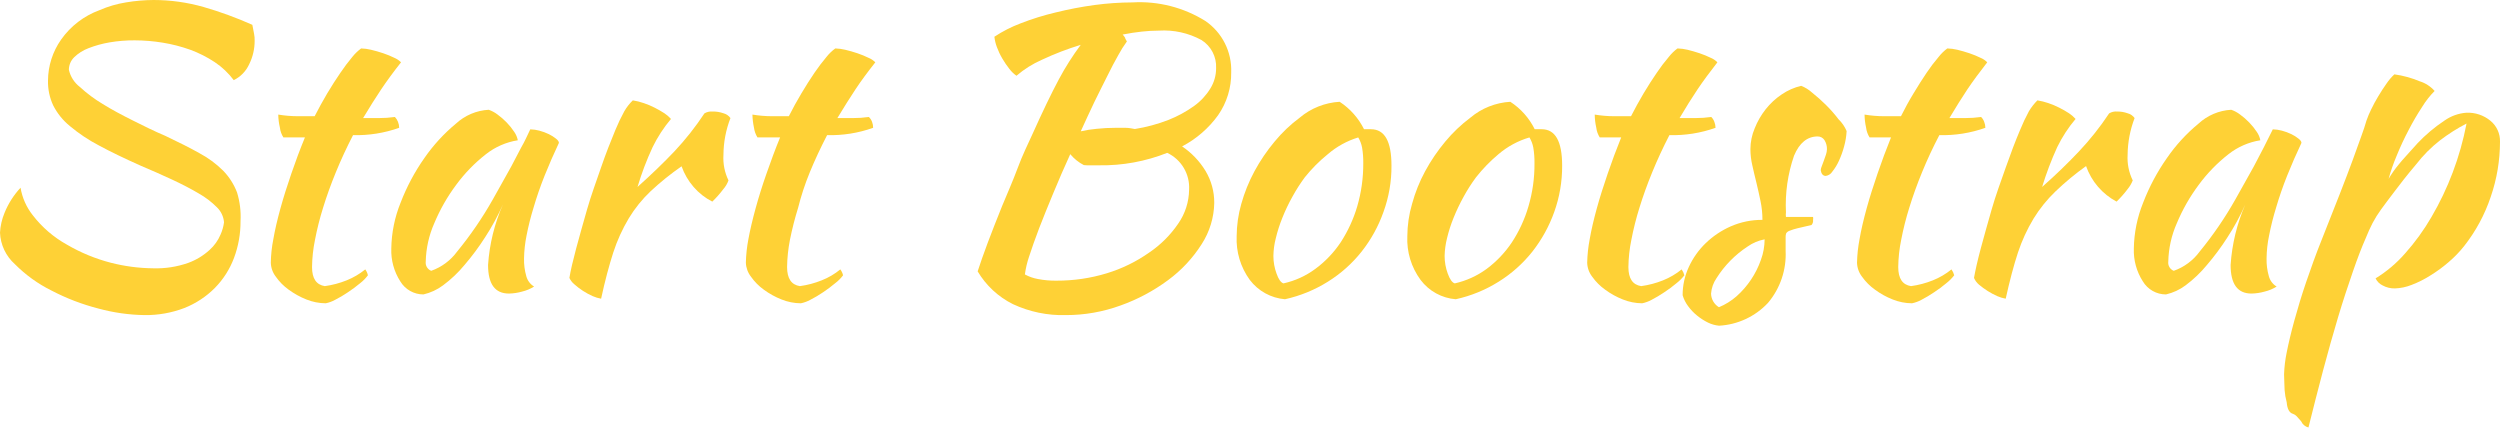
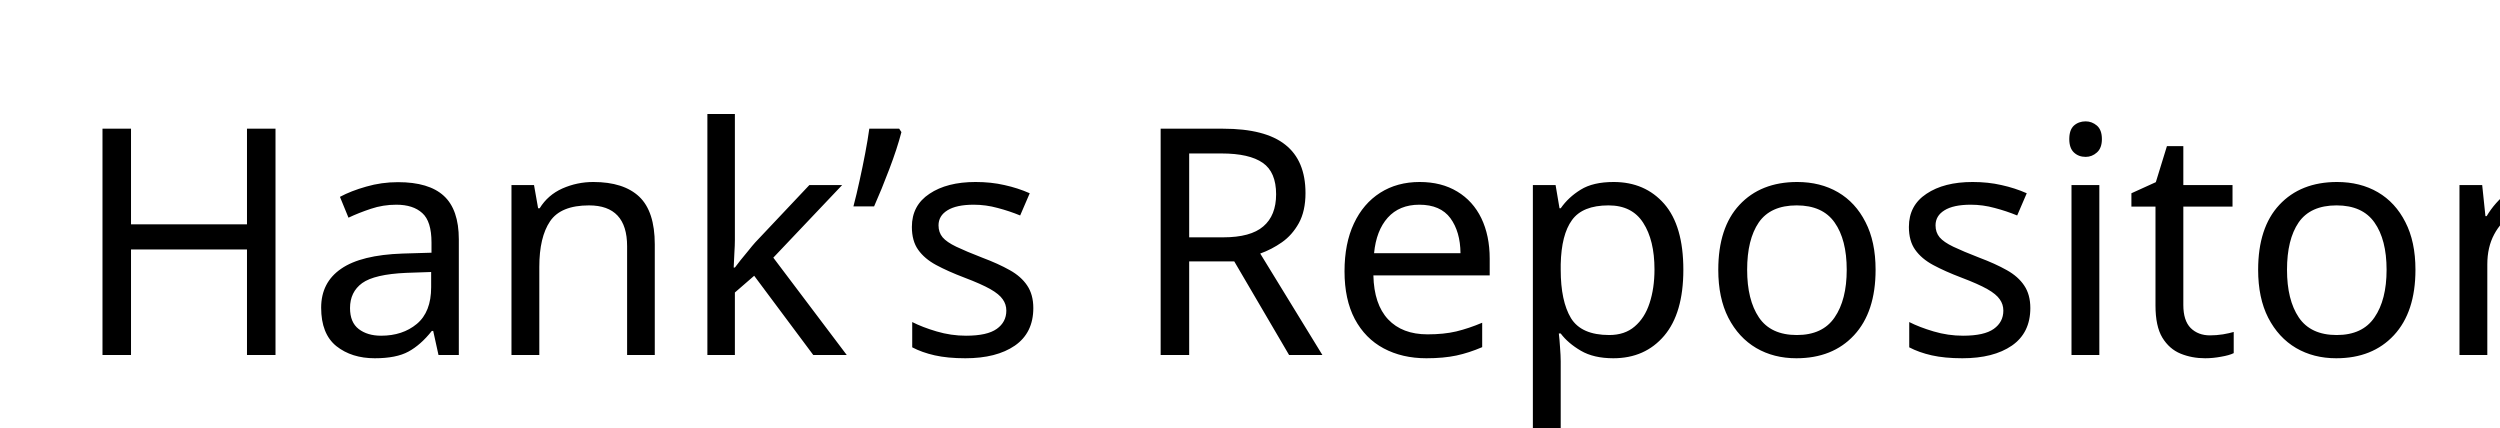
- <svg xmlns="http://www.w3.org/2000/svg" viewBox="0 0 228.66 39.08">
-   <style>.cls-1{fill:#fed136;}</style>
-   <path class="cls-1" d="M23.08,15.17c.07.4.13.68.16.83a2.66,2.66,0,0,1,.05.62,4.76,4.76,0,0,1-.51,2.18,3,3,0,0,1-1.4,1.43,7.12,7.12,0,0,0-1.73-1.64,10.8,10.8,0,0,0-2.25-1.14,14.23,14.23,0,0,0-2.53-.65,16,16,0,0,0-2.55-.21,13,13,0,0,0-2.32.19,9.91,9.91,0,0,0-1.91.53,3.79,3.79,0,0,0-1.31.83,1.61,1.61,0,0,0-.48,1.14,2.73,2.73,0,0,0,1,1.57,12.76,12.76,0,0,0,2.09,1.56c.82.51,1.74,1,2.74,1.5s2,1,3,1.42c1.2.57,2.24,1.09,3.11,1.58a9.31,9.31,0,0,1,2.16,1.59,5.83,5.83,0,0,1,1.28,2A7.5,7.5,0,0,1,22,33.12a9.43,9.43,0,0,1-.6,3.38,7.84,7.84,0,0,1-1.75,2.74,8.21,8.21,0,0,1-2.78,1.83,9.85,9.85,0,0,1-3.65.65A17,17,0,0,1,9,41.12a20,20,0,0,1-4.3-1.65,12.61,12.61,0,0,1-3.33-2.4A4.09,4.09,0,0,1,0,34.18a5.48,5.48,0,0,1,.41-1.8,7.5,7.5,0,0,1,1.47-2.31A5.49,5.49,0,0,0,3,32.59a10.14,10.14,0,0,0,3.13,2.69,15.79,15.79,0,0,0,4,1.65,16.23,16.23,0,0,0,3.87.51,8.83,8.83,0,0,0,3.23-.5,5.89,5.89,0,0,0,1.94-1.18,3.94,3.94,0,0,0,1-1.4,4,4,0,0,0,.32-1.13,2.14,2.14,0,0,0-.65-1.37,7.65,7.65,0,0,0-1.67-1.27c-.69-.41-1.5-.83-2.42-1.26s-1.88-.85-2.87-1.27c-1.48-.66-2.77-1.28-3.84-1.86a14.83,14.83,0,0,1-2.65-1.77,5.88,5.88,0,0,1-1.53-1.9,5.1,5.1,0,0,1-.47-2.26,6.57,6.57,0,0,1,1.2-3.75A7.41,7.41,0,0,1,9.1,13.83a10,10,0,0,1,2.42-.71,15.83,15.83,0,0,1,2.53-.22,16.76,16.76,0,0,1,4.57.64A34.29,34.29,0,0,1,23.08,15.17Z" transform="translate(0 -12.9)" />
-   <path class="cls-1" d="M25.92,25.47a2.16,2.16,0,0,1-.32-.9,5.75,5.75,0,0,1-.15-1.19,11.13,11.13,0,0,0,1.77.15h1.56c.36-.7.74-1.4,1.15-2.09s.82-1.32,1.21-1.89a17.57,17.57,0,0,1,1.09-1.45,4.35,4.35,0,0,1,.8-.77,4.29,4.29,0,0,1,.9.12c.37.09.74.19,1.12.32s.72.27,1,.41a1.89,1.89,0,0,1,.63.42c-.71.9-1.31,1.72-1.82,2.48s-1.06,1.64-1.65,2.62h1.44a10.58,10.58,0,0,0,1.47-.1,1.28,1.28,0,0,1,.28.44,1.5,1.5,0,0,1,.11.55,11.71,11.71,0,0,1-4.22.67c-.59,1.14-1.11,2.27-1.57,3.39s-.85,2.21-1.17,3.25a26.36,26.36,0,0,0-.74,2.94,13.17,13.17,0,0,0-.27,2.49q0,1.56,1.17,1.74a8.46,8.46,0,0,0,2-.53,6.68,6.68,0,0,0,1.7-1,1.42,1.42,0,0,1,.24.54,3.7,3.7,0,0,1-.72.73,12.51,12.51,0,0,1-1.12.83,10.47,10.47,0,0,1-1.17.69,3,3,0,0,1-.85.31,4.85,4.85,0,0,1-1.77-.35,7.38,7.38,0,0,1-1.61-.89,4.93,4.93,0,0,1-1.18-1.19,2.19,2.19,0,0,1-.46-1.29,11.94,11.94,0,0,1,.23-2.14c.15-.87.37-1.8.65-2.82s.62-2.08,1-3.19.79-2.21,1.24-3.3Z" transform="translate(0 -12.9)" />
-   <path class="cls-1" d="M48.5,24.73a3.45,3.45,0,0,1,.83.12,4.92,4.92,0,0,1,.87.32,3.48,3.48,0,0,1,.65.41q.27.21.27.39c-.47,1-.91,2-1.31,3s-.74,2-1,2.89a24.37,24.37,0,0,0-.65,2.58,11.63,11.63,0,0,0-.23,2.09,5.4,5.4,0,0,0,.21,1.64,1.58,1.58,0,0,0,.71.94,3.64,3.64,0,0,1-1.1.46,4.72,4.72,0,0,1-1.2.18c-1.28,0-1.91-.87-1.91-2.62A16.45,16.45,0,0,1,46,31.6a21.14,21.14,0,0,1-1.63,3,22.3,22.3,0,0,1-1.87,2.52A11.21,11.21,0,0,1,40.52,39a4.79,4.79,0,0,1-1.79.83,2.46,2.46,0,0,1-2.12-1.2,5.2,5.2,0,0,1-.82-3,11.6,11.6,0,0,1,.85-4.19,18.86,18.86,0,0,1,2.18-4.09,15.66,15.66,0,0,1,2.88-3.14,4.81,4.81,0,0,1,3-1.27,2.89,2.89,0,0,1,.8.43,6.43,6.43,0,0,1,.85.74,5.91,5.91,0,0,1,.69.86,2,2,0,0,1,.32.76A6.31,6.31,0,0,0,44.45,27a14.3,14.3,0,0,0-2.73,2.81,16.49,16.49,0,0,0-2,3.51,9.17,9.17,0,0,0-.78,3.5.8.8,0,0,0,.5.85,5,5,0,0,0,2.37-1.76,33.44,33.44,0,0,0,3.26-4.76l.79-1.41c.3-.52.6-1.07.91-1.63l.9-1.72C48,25.83,48.24,25.27,48.5,24.73Z" transform="translate(0 -12.9)" />
-   <path class="cls-1" d="M52.08,38.32c.11-.68.32-1.58.62-2.7s.64-2.32,1-3.58.83-2.53,1.27-3.81.89-2.42,1.31-3.43a17,17,0,0,1,.82-1.72,4.49,4.49,0,0,1,.78-1,5.82,5.82,0,0,1,1,.25,7.17,7.17,0,0,1,1,.42,10.06,10.06,0,0,1,.89.51,3,3,0,0,1,.6.52,12.47,12.47,0,0,0-1.68,2.58A26.67,26.67,0,0,0,58.31,30q1.9-1.7,3.38-3.26a26,26,0,0,0,2.74-3.47,1.24,1.24,0,0,1,.74-.17,2.8,2.8,0,0,1,1,.16,1.13,1.13,0,0,1,.64.44,9.39,9.39,0,0,0-.64,3.36,4.67,4.67,0,0,0,.46,2.34,2.52,2.52,0,0,1-.48.81,9.48,9.48,0,0,1-1,1.13A5.64,5.64,0,0,1,63.44,30a5.85,5.85,0,0,1-1.1-1.89,25,25,0,0,0-2.83,2.28,11.89,11.89,0,0,0-2,2.48A15.33,15.33,0,0,0,56.09,36c-.38,1.18-.76,2.59-1.11,4.22a3.32,3.32,0,0,1-.76-.23,6.46,6.46,0,0,1-.89-.48,6.29,6.29,0,0,1-.79-.6A1.65,1.65,0,0,1,52.08,38.32Z" transform="translate(0 -12.9)" />
-   <path class="cls-1" d="M69.28,25.47a2.31,2.31,0,0,1-.32-.9,6.42,6.42,0,0,1-.14-1.19,11.13,11.13,0,0,0,1.77.15h1.56c.35-.7.74-1.4,1.15-2.09s.81-1.32,1.2-1.89a17.48,17.48,0,0,1,1.1-1.45,4.05,4.05,0,0,1,.8-.77,4.46,4.46,0,0,1,.9.12c.37.09.74.19,1.12.32s.72.27,1,.41a1.85,1.85,0,0,1,.64.42c-.71.9-1.32,1.72-1.82,2.48s-1.06,1.64-1.65,2.62H78a10.37,10.37,0,0,0,1.47-.1,1.17,1.17,0,0,1,.29.44,1.49,1.49,0,0,1,.1.55,11.62,11.62,0,0,1-4.21.67c-.59,1.14-1.12,2.27-1.58,3.39S73.26,30.86,73,31.9a28.93,28.93,0,0,0-.75,2.94,14,14,0,0,0-.26,2.49q0,1.56,1.17,1.74a8.38,8.38,0,0,0,2-.53,6.35,6.35,0,0,0,1.7-1,1.47,1.47,0,0,1,.25.54,3.53,3.53,0,0,1-.73.73,12.33,12.33,0,0,1-1.11.83,10.47,10.47,0,0,1-1.17.69,3.1,3.1,0,0,1-.85.31,4.85,4.85,0,0,1-1.77-.35,7.16,7.16,0,0,1-1.61-.89,4.93,4.93,0,0,1-1.18-1.19,2.2,2.2,0,0,1-.47-1.29,13,13,0,0,1,.23-2.14c.16-.87.38-1.8.66-2.82s.61-2.08,1-3.19.79-2.21,1.24-3.3Z" transform="translate(0 -12.9)" />
-   <path class="cls-1" d="M112.61,19.52a6.68,6.68,0,0,1-1.2,3.92,9.49,9.49,0,0,1-3.29,2.85,7.24,7.24,0,0,1,2.14,2.24,5.61,5.61,0,0,1,.8,2.93,7.17,7.17,0,0,1-1.15,3.77,12.21,12.21,0,0,1-3.07,3.29,16.72,16.72,0,0,1-4.35,2.32,14.54,14.54,0,0,1-5,.88,10.74,10.74,0,0,1-4.84-1,7.78,7.78,0,0,1-3.23-3q.34-1.06.93-2.64c.39-1,.82-2.16,1.3-3.32s1-2.33,1.43-3.49.94-2.2,1.36-3.12c.9-2,1.7-3.67,2.41-5a24.86,24.86,0,0,1,2-3.15,26.71,26.71,0,0,0-3.54,1.36,9.33,9.33,0,0,0-2.34,1.47,2.91,2.91,0,0,1-.65-.63,8.15,8.15,0,0,1-.64-.94,6.29,6.29,0,0,1-.5-1.05,3.94,3.94,0,0,1-.23-.95,12,12,0,0,1,2.39-1.22,23.75,23.75,0,0,1,3.21-1,33.74,33.74,0,0,1,3.55-.68,26.83,26.83,0,0,1,3.49-.24,11.36,11.36,0,0,1,6.66,1.7A5.44,5.44,0,0,1,112.61,19.52ZM99.13,28a4,4,0,0,1-1.24-1c-.55,1.2-1.06,2.38-1.54,3.54s-.92,2.23-1.3,3.22-.68,1.86-.92,2.59A8.69,8.69,0,0,0,93.74,38a3.87,3.87,0,0,0,1.19.42,8.25,8.25,0,0,0,1.72.15,15.56,15.56,0,0,0,4.6-.68A13.63,13.63,0,0,0,105.11,36a9.93,9.93,0,0,0,2.65-2.64,5.53,5.53,0,0,0,1-3.11,3.51,3.51,0,0,0-2-3.37,16.2,16.2,0,0,1-6.23,1.14h-.76A3.79,3.79,0,0,1,99.13,28ZM106,15.7a14.6,14.6,0,0,0-1.57.09c-.56.06-1.14.15-1.75.27a1.33,1.33,0,0,1,.23.3c0,.1.11.21.16.33a10.77,10.77,0,0,0-.78,1.24c-.31.55-.65,1.18-1,1.9s-.77,1.51-1.19,2.39-.83,1.77-1.25,2.69a10.89,10.89,0,0,1,1.47-.23,16.47,16.47,0,0,1,1.71-.09c.31,0,.61,0,.91,0s.58.06.86.11a15.06,15.06,0,0,0,3.07-.83,10.86,10.86,0,0,0,2.35-1.28A5.48,5.48,0,0,0,110.7,21a3.51,3.51,0,0,0,.53-1.87,2.87,2.87,0,0,0-1.34-2.57A7.22,7.22,0,0,0,106,15.7Z" transform="translate(0 -12.9)" />
-   <path class="cls-1" d="M117.53,40.27a4.51,4.51,0,0,1-3.22-1.77,6.31,6.31,0,0,1-1.2-4,11,11,0,0,1,.42-2.94,14.51,14.51,0,0,1,1.21-3,16.37,16.37,0,0,1,1.84-2.71,13.15,13.15,0,0,1,2.3-2.19,6.21,6.21,0,0,1,3.65-1.45,6.4,6.4,0,0,1,2.23,2.51l.32,0,.31,0c1.26,0,1.88,1.11,1.88,3.33a12.13,12.13,0,0,1-.73,4.23,12.61,12.61,0,0,1-2,3.63,12.09,12.09,0,0,1-3.08,2.75A12.45,12.45,0,0,1,117.53,40.27Zm1.81-11.15a15.33,15.33,0,0,0-1.13,1.77,16.13,16.13,0,0,0-.92,1.93,13,13,0,0,0-.6,1.87,6.79,6.79,0,0,0-.22,1.62,4.65,4.65,0,0,0,.29,1.62c.18.52.4.82.63.89a7.68,7.68,0,0,0,2.92-1.33,9.7,9.7,0,0,0,2.31-2.42,12.49,12.49,0,0,0,1.52-3.3,13.82,13.82,0,0,0,.55-3.93,7.84,7.84,0,0,0-.11-1.45,2.8,2.8,0,0,0-.35-.92A7.71,7.71,0,0,0,121.45,27,13.82,13.82,0,0,0,119.34,29.12Z" transform="translate(0 -12.9)" />
-   <path class="cls-1" d="M133.15,40.27a4.47,4.47,0,0,1-3.22-1.77,6.25,6.25,0,0,1-1.21-4,10.62,10.62,0,0,1,.43-2.94,13.93,13.93,0,0,1,1.2-3,16.37,16.37,0,0,1,1.84-2.71,13.51,13.51,0,0,1,2.3-2.19,6.23,6.23,0,0,1,3.65-1.45,6.33,6.33,0,0,1,2.23,2.51l.32,0,.32,0c1.25,0,1.87,1.11,1.87,3.33a12.36,12.36,0,0,1-.72,4.23,12.87,12.87,0,0,1-2,3.63,12.09,12.09,0,0,1-3.08,2.75A12.39,12.39,0,0,1,133.15,40.27ZM135,29.12a15.33,15.33,0,0,0-1.13,1.77,17.83,17.83,0,0,0-.92,1.93,13,13,0,0,0-.6,1.87,7.34,7.34,0,0,0-.22,1.62,4.65,4.65,0,0,0,.29,1.62c.19.52.4.82.64.89a7.82,7.82,0,0,0,2.92-1.33,9.84,9.84,0,0,0,2.3-2.42,12.18,12.18,0,0,0,1.52-3.3,13.48,13.48,0,0,0,.55-3.93,7.84,7.84,0,0,0-.11-1.45,2.8,2.8,0,0,0-.35-.92A7.71,7.71,0,0,0,137.06,27,14.28,14.28,0,0,0,135,29.12Z" transform="translate(0 -12.9)" />
-   <path class="cls-1" d="M146.32,25.47a2.16,2.16,0,0,1-.32-.9,5.66,5.66,0,0,1-.14-1.19,10.94,10.94,0,0,0,1.77.15h1.55c.36-.7.74-1.4,1.15-2.09s.82-1.32,1.21-1.89a15.52,15.52,0,0,1,1.1-1.45,4.07,4.07,0,0,1,.79-.77,4.46,4.46,0,0,1,.91.12c.36.09.73.19,1.11.32s.72.27,1,.41a1.79,1.79,0,0,1,.63.42c-.7.9-1.31,1.72-1.82,2.48s-1.06,1.64-1.64,2.62h1.43a10.58,10.58,0,0,0,1.47-.1,1.15,1.15,0,0,1,.28.44,1.5,1.5,0,0,1,.11.55,11.67,11.67,0,0,1-4.22.67c-.59,1.14-1.11,2.27-1.57,3.39s-.85,2.21-1.17,3.25a26.36,26.36,0,0,0-.74,2.94,13.17,13.17,0,0,0-.27,2.49q0,1.56,1.17,1.74a8.46,8.46,0,0,0,2-.53,6.51,6.51,0,0,0,1.7-1,1.66,1.66,0,0,1,.25.54,4.13,4.13,0,0,1-.73.73,11.22,11.22,0,0,1-1.12.83,11.36,11.36,0,0,1-1.16.69,3.1,3.1,0,0,1-.85.31,4.85,4.85,0,0,1-1.77-.35,7.16,7.16,0,0,1-1.61-.89,5,5,0,0,1-1.19-1.19,2.19,2.19,0,0,1-.46-1.29,13,13,0,0,1,.23-2.14c.15-.87.37-1.8.65-2.82s.62-2.08,1-3.19.79-2.21,1.23-3.3Z" transform="translate(0 -12.9)" />
-   <path class="cls-1" d="M168.9,24.89a6.59,6.59,0,0,1-.23,1.4,8.34,8.34,0,0,1-.47,1.31,4.63,4.63,0,0,1-.61,1,.84.84,0,0,1-.6.39c-.26,0-.41-.2-.46-.53a1.13,1.13,0,0,1,.09-.34c.06-.15.12-.32.19-.51s.14-.38.2-.57a1.65,1.65,0,0,0,.09-.49,1.51,1.51,0,0,0-.23-.84.73.73,0,0,0-.62-.33c-.95,0-1.67.59-2.16,1.76a13.82,13.82,0,0,0-.74,5.18,1.57,1.57,0,0,0,0,.42h2.48a.85.85,0,0,1,0,.28.59.59,0,0,1-.14.46l-1.29.3a5.39,5.39,0,0,0-.73.23.59.59,0,0,0-.3.23,1,1,0,0,0-.05.33c0,.19,0,.38,0,.57s0,.42,0,.7a6.88,6.88,0,0,1-1.61,4.76,6.61,6.61,0,0,1-4.48,2.09,2.94,2.94,0,0,1-1-.28,5.19,5.19,0,0,1-1-.64,4.54,4.54,0,0,1-.83-.87,3.1,3.1,0,0,1-.5-1,6.11,6.11,0,0,1,.57-2.59,7.21,7.21,0,0,1,1.54-2.17,7.86,7.86,0,0,1,2.3-1.54,7.11,7.11,0,0,1,2.89-.59,8.42,8.42,0,0,0-.18-1.74c-.12-.57-.24-1.12-.37-1.65s-.26-1.06-.37-1.57a6.56,6.56,0,0,1-.18-1.51,4.93,4.93,0,0,1,.39-1.9,7,7,0,0,1,1-1.74,6.42,6.42,0,0,1,1.48-1.37,5.33,5.33,0,0,1,1.77-.78,3.23,3.23,0,0,1,1,.62,14.82,14.82,0,0,1,1.29,1.15,12.13,12.13,0,0,1,1.13,1.29A3.24,3.24,0,0,1,168.9,24.89ZM157.22,41a5.82,5.82,0,0,0,1.61-1,8,8,0,0,0,2.23-3.33,5.54,5.54,0,0,0,.34-1.88,4,4,0,0,0-1.56.66A9.54,9.54,0,0,0,157,38.34a2.86,2.86,0,0,0-.5,1.42A1.5,1.5,0,0,0,157.22,41Z" transform="translate(0 -12.9)" />
-   <path class="cls-1" d="M171,25.47a2.16,2.16,0,0,1-.32-.9,5.66,5.66,0,0,1-.14-1.19,10.94,10.94,0,0,0,1.77.15h1.56c.35-.7.73-1.4,1.15-2.09s.81-1.32,1.2-1.89a15.52,15.52,0,0,1,1.1-1.45,4.07,4.07,0,0,1,.79-.77,4.46,4.46,0,0,1,.91.12c.36.09.73.19,1.11.32s.72.27,1,.41a1.79,1.79,0,0,1,.63.42c-.7.9-1.31,1.72-1.82,2.48s-1.05,1.64-1.64,2.62h1.43a10.58,10.58,0,0,0,1.47-.1,1.15,1.15,0,0,1,.28.44,1.5,1.5,0,0,1,.11.55,11.66,11.66,0,0,1-4.21.67c-.6,1.14-1.12,2.27-1.58,3.39s-.85,2.21-1.17,3.25a26.36,26.36,0,0,0-.74,2.94,13.17,13.17,0,0,0-.27,2.49q0,1.56,1.17,1.74a8.46,8.46,0,0,0,2-.53,6.51,6.51,0,0,0,1.7-1,1.66,1.66,0,0,1,.25.54,4.13,4.13,0,0,1-.73.73,11.22,11.22,0,0,1-1.12.83,11.36,11.36,0,0,1-1.16.69,3.1,3.1,0,0,1-.85.31,4.85,4.85,0,0,1-1.77-.35,7.16,7.16,0,0,1-1.61-.89,5,5,0,0,1-1.19-1.19,2.19,2.19,0,0,1-.46-1.29,13,13,0,0,1,.23-2.14c.15-.87.37-1.8.65-2.82s.62-2.08,1-3.19.79-2.21,1.23-3.3Z" transform="translate(0 -12.9)" />
-   <path class="cls-1" d="M180.55,38.32c.12-.68.32-1.58.62-2.7s.64-2.32,1-3.58.83-2.53,1.28-3.81.88-2.42,1.31-3.43a17.28,17.28,0,0,1,.81-1.72,5.13,5.13,0,0,1,.78-1,6.15,6.15,0,0,1,1,.25,7.54,7.54,0,0,1,1,.42,8.8,8.8,0,0,1,.89.51,3,3,0,0,1,.6.52,12.47,12.47,0,0,0-1.68,2.58A29.42,29.42,0,0,0,186.78,30c1.28-1.13,2.4-2.22,3.38-3.26a26.08,26.08,0,0,0,2.75-3.47,1.22,1.22,0,0,1,.74-.17,2.75,2.75,0,0,1,.95.16,1.13,1.13,0,0,1,.64.44,9.61,9.61,0,0,0-.64,3.36,4.66,4.66,0,0,0,.47,2.34,3,3,0,0,1-.48.81,9.57,9.57,0,0,1-1,1.13,5.88,5.88,0,0,1-2.79-3.25A25.16,25.16,0,0,0,188,30.41a12.57,12.57,0,0,0-2,2.48A15.32,15.32,0,0,0,184.57,36c-.39,1.18-.76,2.59-1.12,4.22a3.47,3.47,0,0,1-.76-.23A7,7,0,0,1,181,38.93,1.65,1.65,0,0,1,180.55,38.32Z" transform="translate(0 -12.9)" />
-   <path class="cls-1" d="M207.88,24.73a3.45,3.45,0,0,1,.83.12,4.92,4.92,0,0,1,.87.32,3.48,3.48,0,0,1,.65.41q.27.21.27.39c-.47,1-.91,2-1.31,3s-.74,2-1,2.89a24.37,24.37,0,0,0-.65,2.58,10.79,10.79,0,0,0-.23,2.09,5.4,5.4,0,0,0,.21,1.64,1.58,1.58,0,0,0,.71.94,3.64,3.64,0,0,1-1.1.46,4.72,4.72,0,0,1-1.2.18c-1.28,0-1.91-.87-1.91-2.62a16.7,16.7,0,0,1,1.34-5.52,21.14,21.14,0,0,1-1.63,3,22.3,22.3,0,0,1-1.87,2.52A11.21,11.21,0,0,1,199.9,39a4.79,4.79,0,0,1-1.79.83,2.46,2.46,0,0,1-2.12-1.2,5.2,5.2,0,0,1-.82-3,11.6,11.6,0,0,1,.85-4.19,18.86,18.86,0,0,1,2.18-4.09,15.37,15.37,0,0,1,2.88-3.14,4.81,4.81,0,0,1,3-1.27,2.89,2.89,0,0,1,.8.43,6.43,6.43,0,0,1,.85.74,5.91,5.91,0,0,1,.69.86,2,2,0,0,1,.32.76A6.31,6.31,0,0,0,203.83,27a14.3,14.3,0,0,0-2.73,2.81,16.49,16.49,0,0,0-2,3.51,9.17,9.17,0,0,0-.78,3.5.8.8,0,0,0,.5.85,5,5,0,0,0,2.37-1.76,33.44,33.44,0,0,0,3.26-4.76l.79-1.41c.3-.52.6-1.07.91-1.63l.9-1.72C207.34,25.83,207.62,25.27,207.88,24.73Z" transform="translate(0 -12.9)" />
-   <path class="cls-1" d="M209.72,50.75c-.33-.09-.52-.45-.57-1.06a5.94,5.94,0,0,1-.19-1.1c0-.42-.05-.91-.05-1.45a11.83,11.83,0,0,1,.24-2c.17-.86.4-1.83.7-2.92s.65-2.26,1.08-3.52.89-2.54,1.41-3.84c.64-1.63,1.19-3,1.67-4.23s.86-2.23,1.18-3.1.58-1.59.78-2.16.36-1,.48-1.45a8.64,8.64,0,0,1,.42-1,13.36,13.36,0,0,1,.66-1.22c.24-.41.5-.8.76-1.17a4.92,4.92,0,0,1,.71-.83,9.44,9.44,0,0,1,2.33.64,3,3,0,0,1,1.35.88,7.92,7.92,0,0,0-1.13,1.44,23.25,23.25,0,0,0-1.24,2.12,25.29,25.29,0,0,0-1.1,2.36,17.08,17.08,0,0,0-.74,2.12,10.32,10.32,0,0,1,.92-1.31c.37-.47,1-1.12,1.73-1.95a14.22,14.22,0,0,1,2.46-2.07,4,4,0,0,1,2-.72,3.23,3.23,0,0,1,2.21.74,2.39,2.39,0,0,1,.87,1.91,15.52,15.52,0,0,1-.85,5.05,15,15,0,0,1-2.44,4.51A10.39,10.39,0,0,1,224,36.84a12.57,12.57,0,0,1-1.7,1.25,9.34,9.34,0,0,1-1.73.87,4.5,4.5,0,0,1-1.52.32,2.24,2.24,0,0,1-1.12-.27,1.36,1.36,0,0,1-.65-.65,11.69,11.69,0,0,0,2.69-2.27,20.19,20.19,0,0,0,2.42-3.34,26.61,26.61,0,0,0,1.95-4.09,27.19,27.19,0,0,0,1.26-4.46,16,16,0,0,0-2.43,1.54A12.33,12.33,0,0,0,221,27.92c-.85,1-1.52,1.87-2,2.51s-.9,1.18-1.22,1.63a10.31,10.31,0,0,0-.78,1.25c-.2.39-.42.87-.65,1.44-.33.75-.72,1.75-1.15,3s-.89,2.62-1.35,4.16-.92,3.17-1.38,4.9-.9,3.47-1.33,5.19a1,1,0,0,1-.67-.57c-.19-.21-.33-.36-.41-.46A.81.81,0,0,0,209.72,50.75Z" transform="translate(0 -12.9)" />
+ <svg xmlns="http://www.w3.org/2000/svg" version="1.1" id="Layer_1" x="0px" y="0px" viewBox="0 0 228.7 39.1" style="enable-background:new 0 0 228.7 39.1;" xml:space="preserve">
+   <style type="text/css">
+ 	.st0{fill:none;}
+ 	.st1{font-family:'InkFree';}
+ 	.st2{font-size:29px;}
+ </style>
+   <rect x="4" y="6" class="st0" width="225" height="31" />
+   <text transform="matrix(1 0 0 1 6.563 32.4766)" class="st1 st2">Hank’s Repository</text>
+   <text transform="matrix(1 0 0 1 372.4404 264)" class="st1 st2">Lorem ipsum</text>
</svg>
